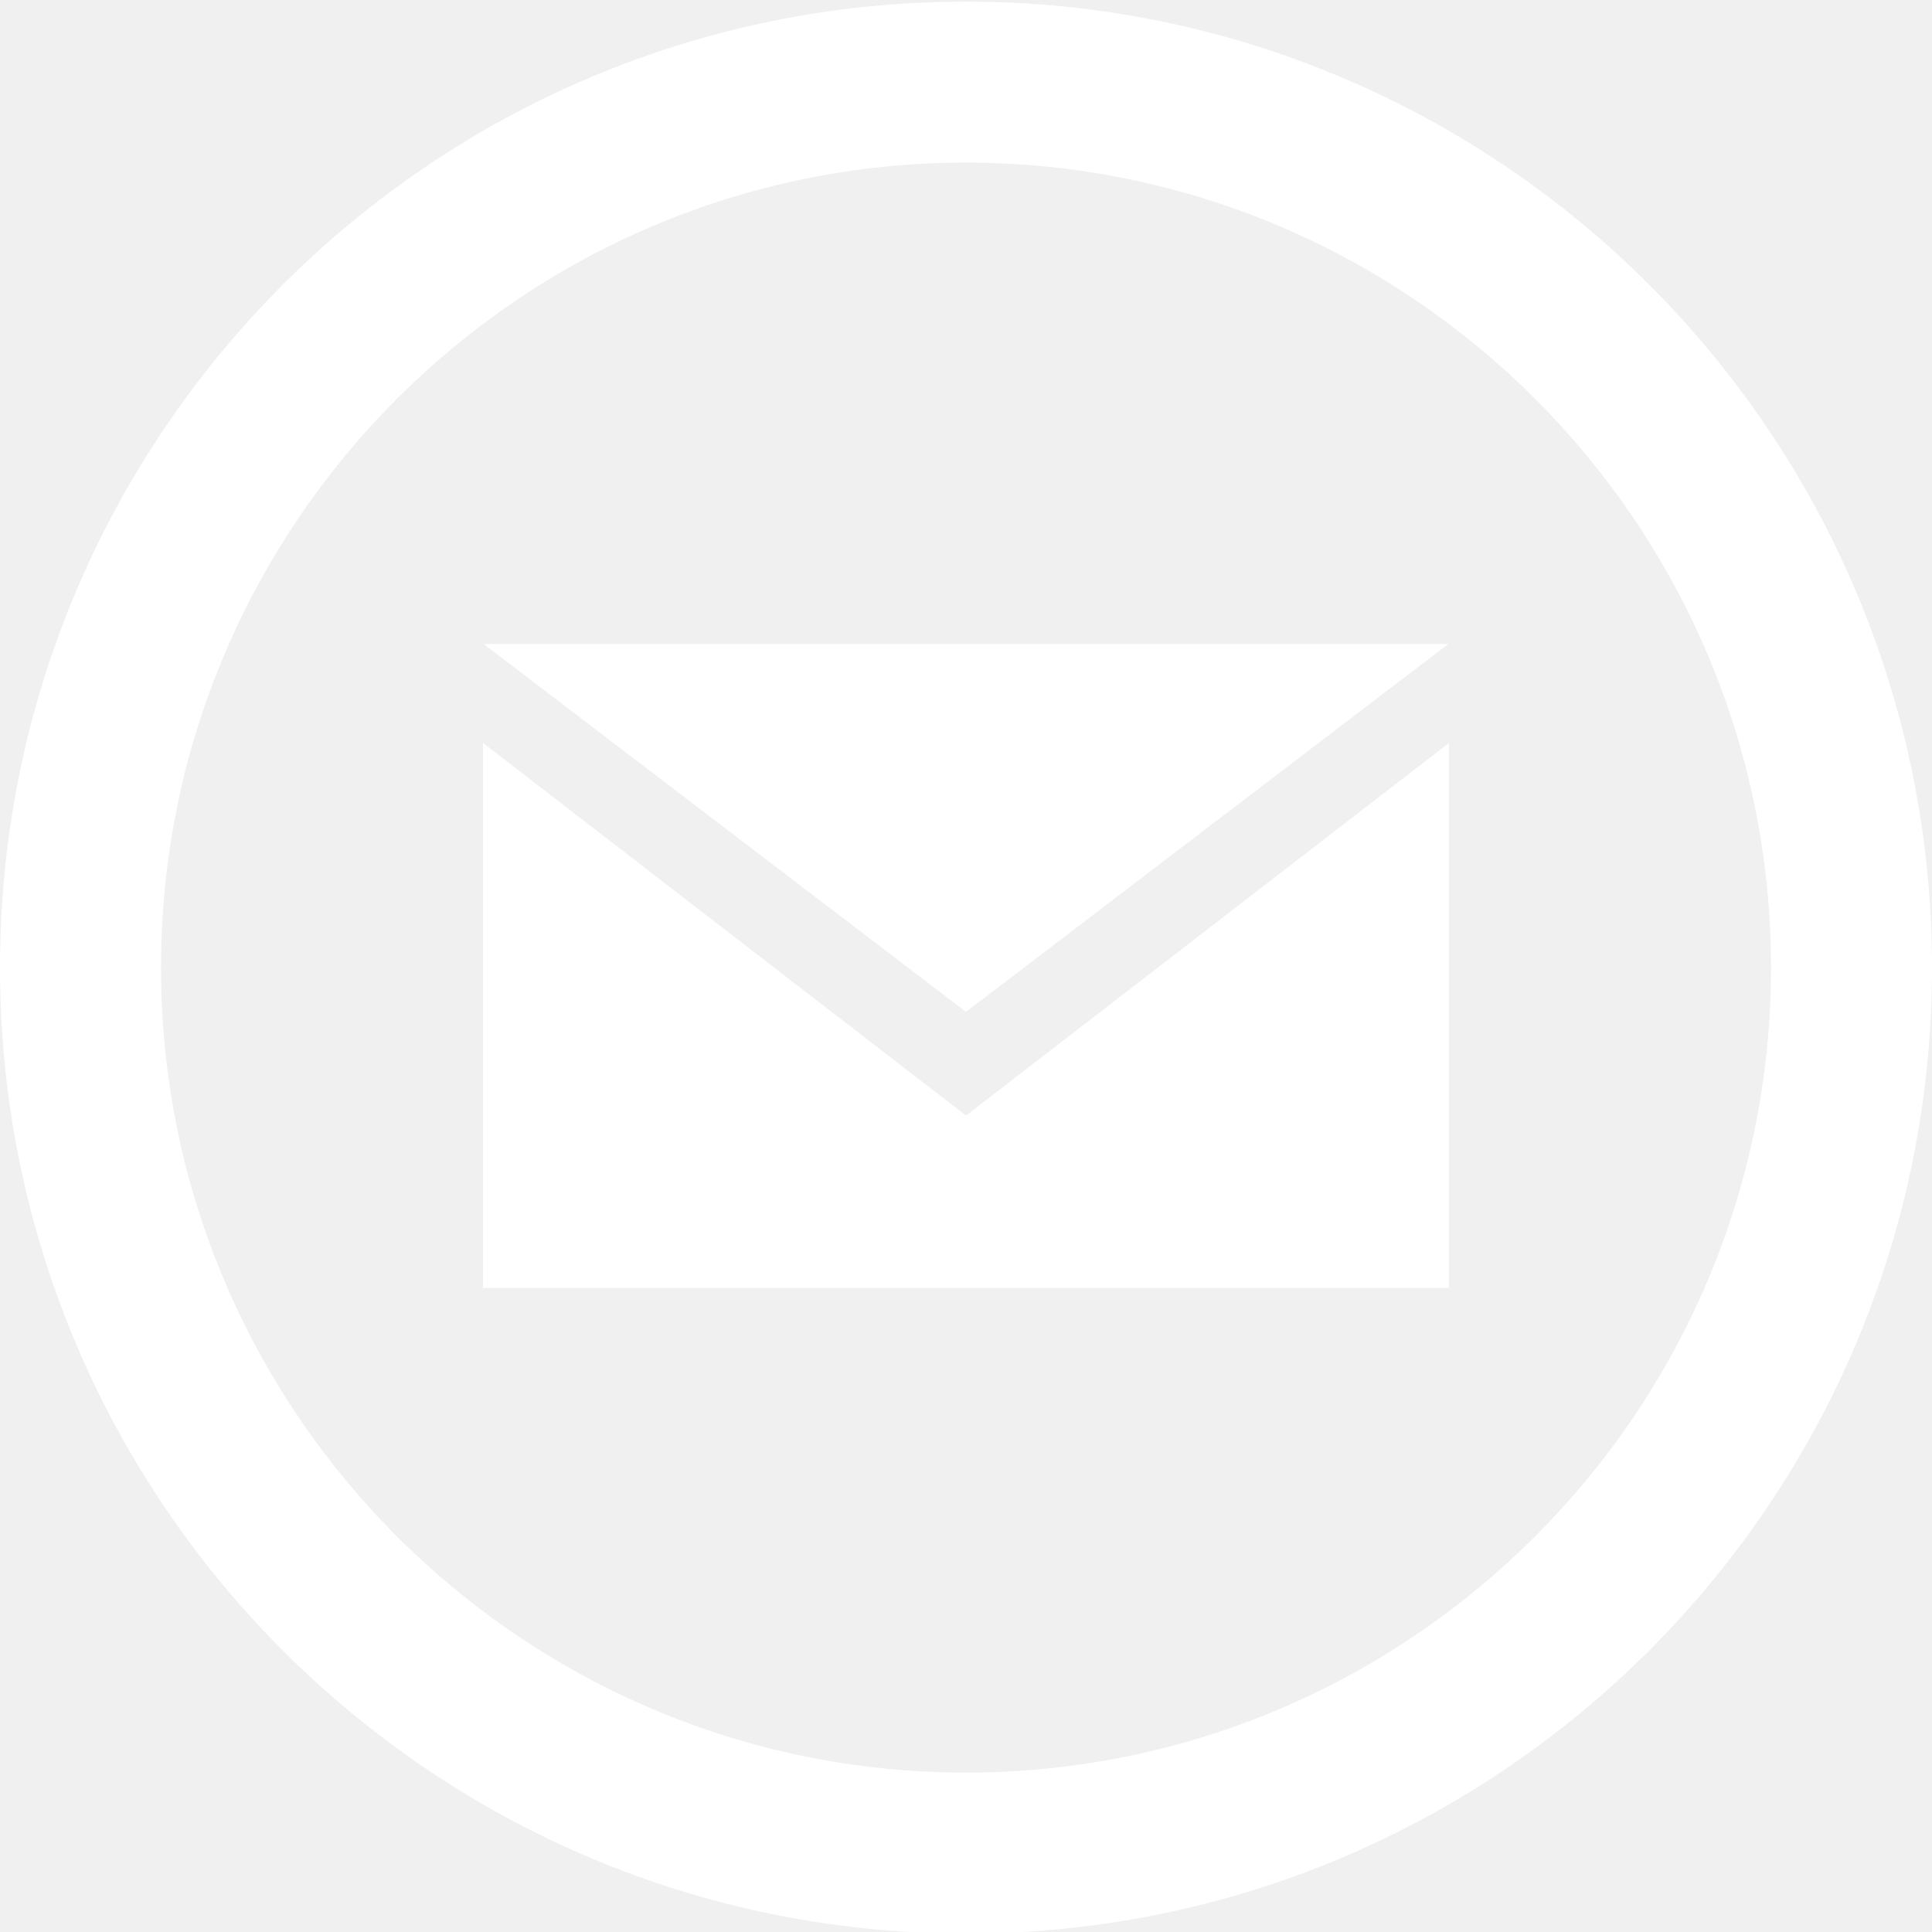
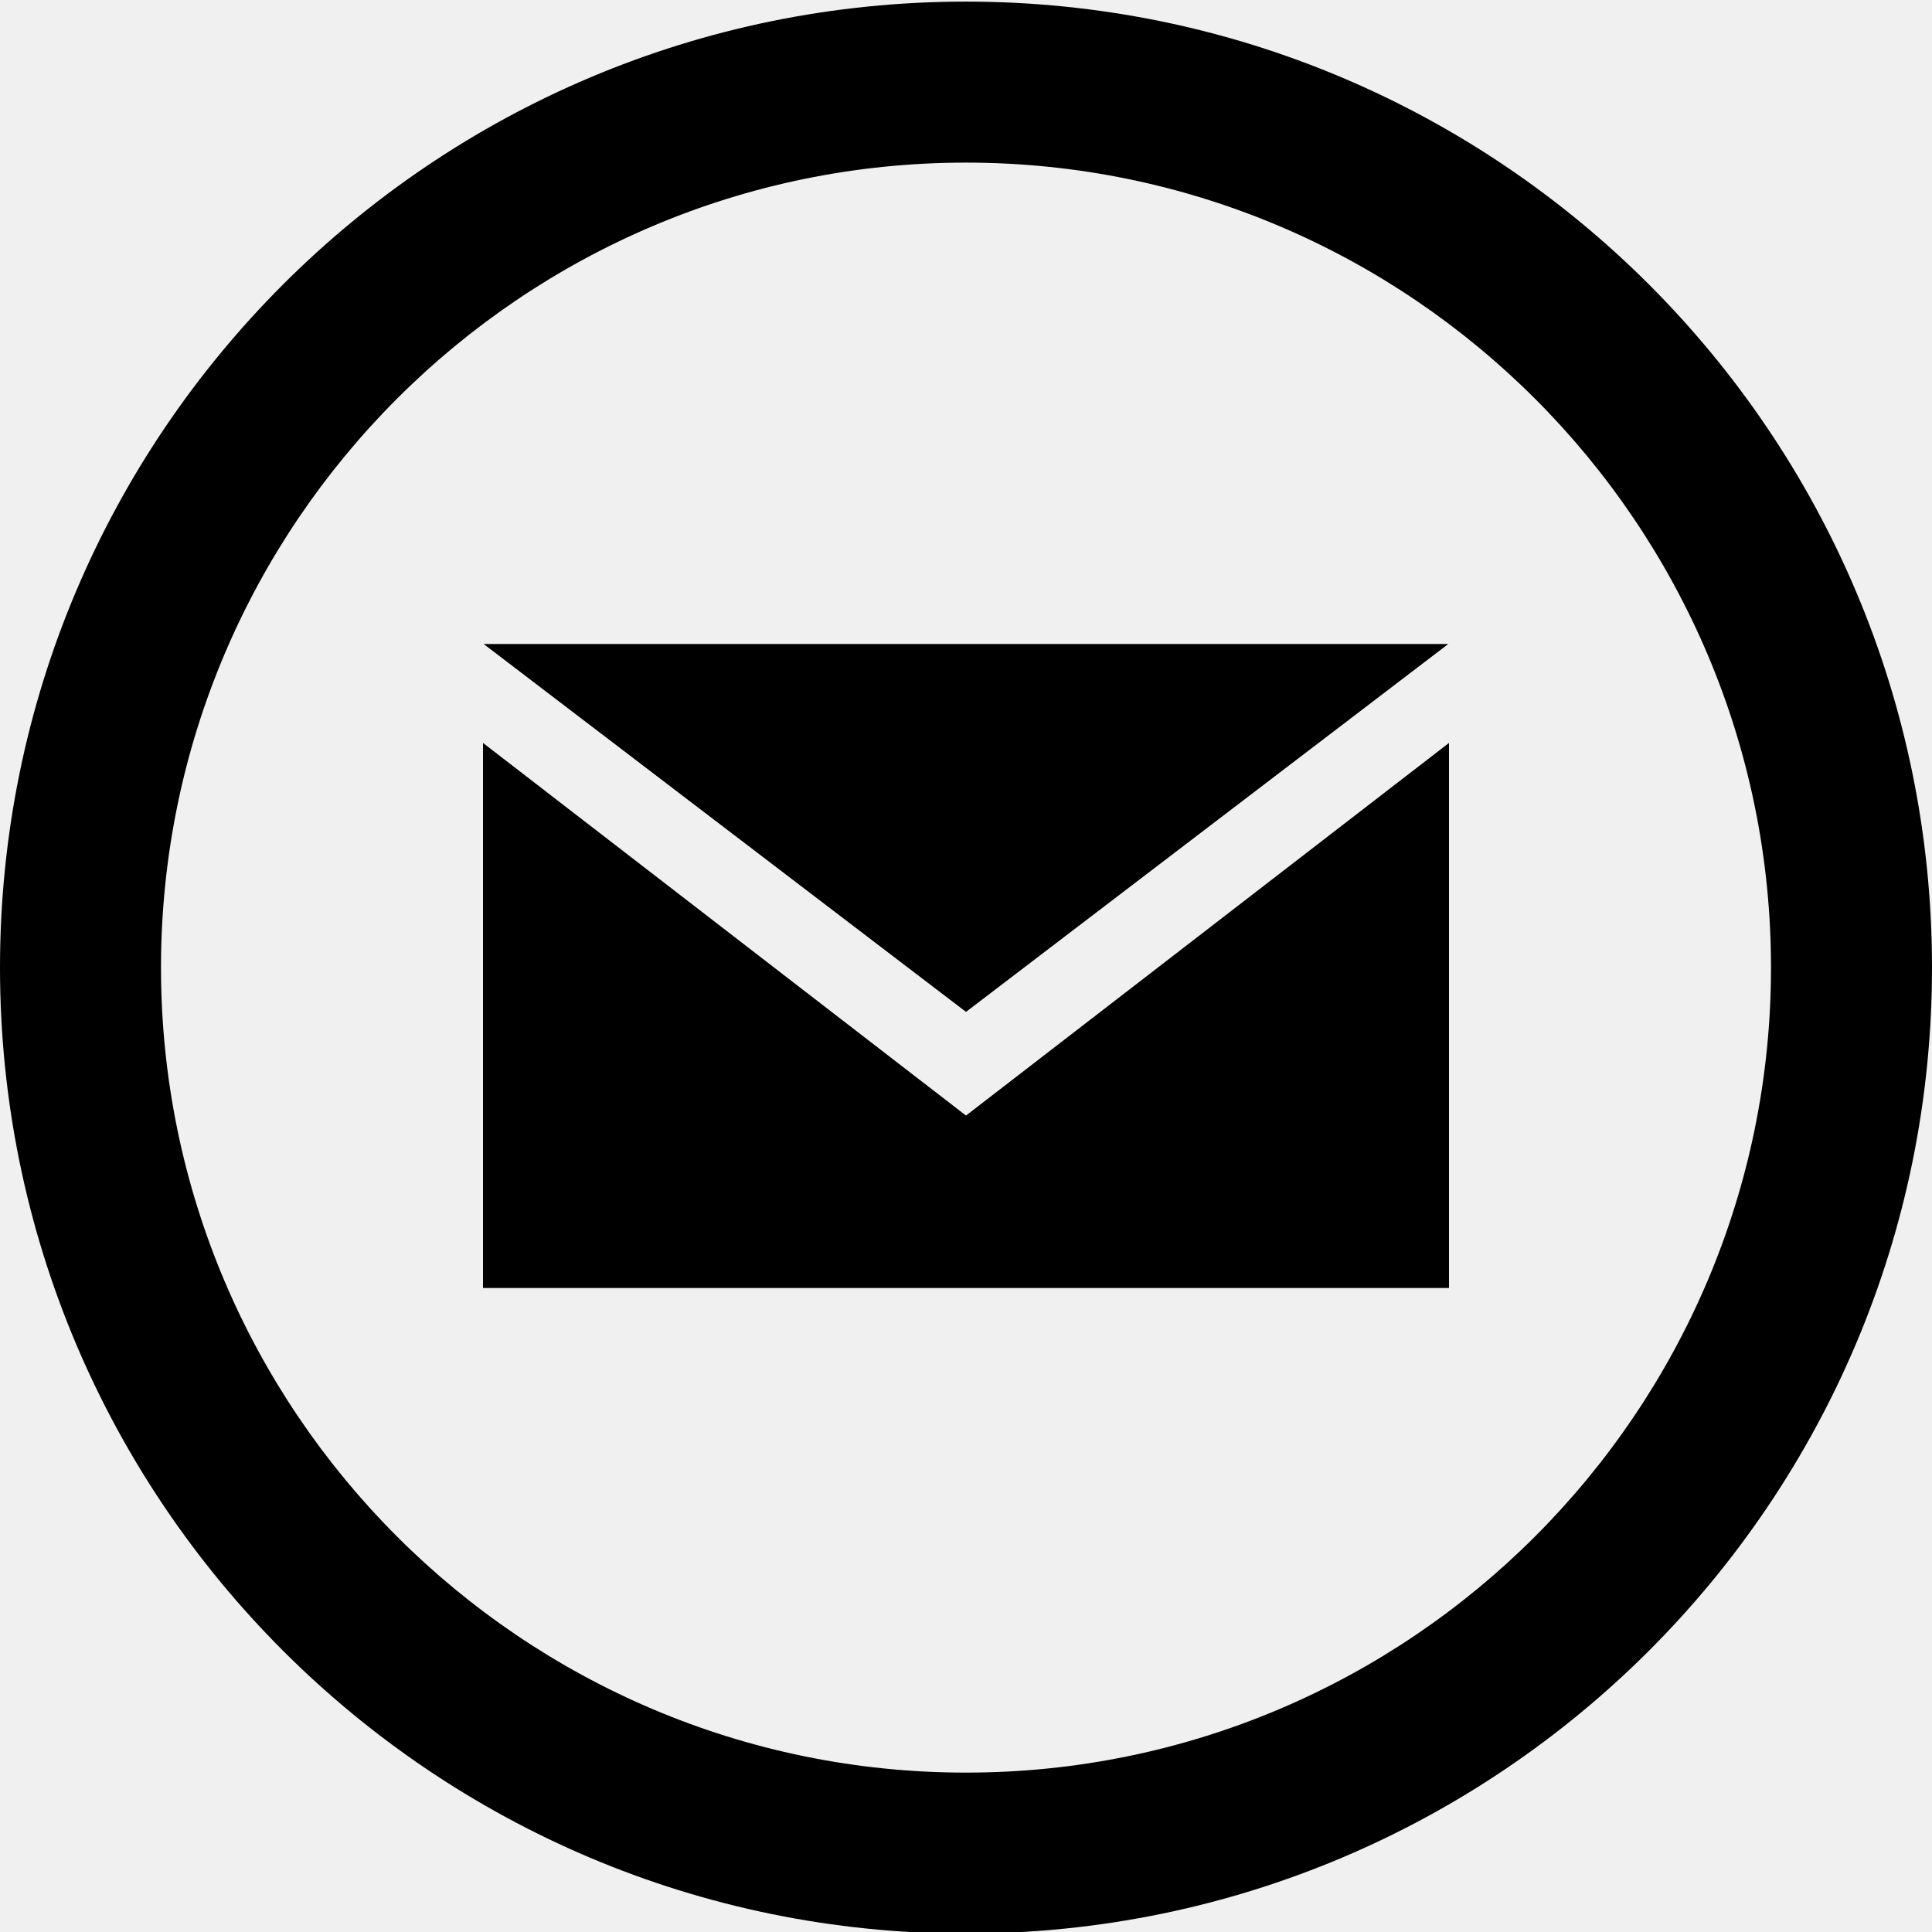
- <svg xmlns="http://www.w3.org/2000/svg" width="24" height="24" viewBox="0 0 24 24" fill="white">
+ <svg xmlns="http://www.w3.org/2000/svg" width="24" height="24" viewBox="0 0 24 24" fill="black">
  <path d="M12 2.02c5.514 0 10 4.486 10 10s-4.486 10-10 10-10-4.486-10-10 4.486-10 10-10zm0-2c-6.627 0-12 5.373-12 12s5.373 12 12 12 12-5.373 12-12-5.373-12-12-12zm0 12.55l-5.992-4.57h11.983l-5.991 4.57zm0 1.288l-6-4.629v6.771h12v-6.771l-6 4.629z" />
</svg>
